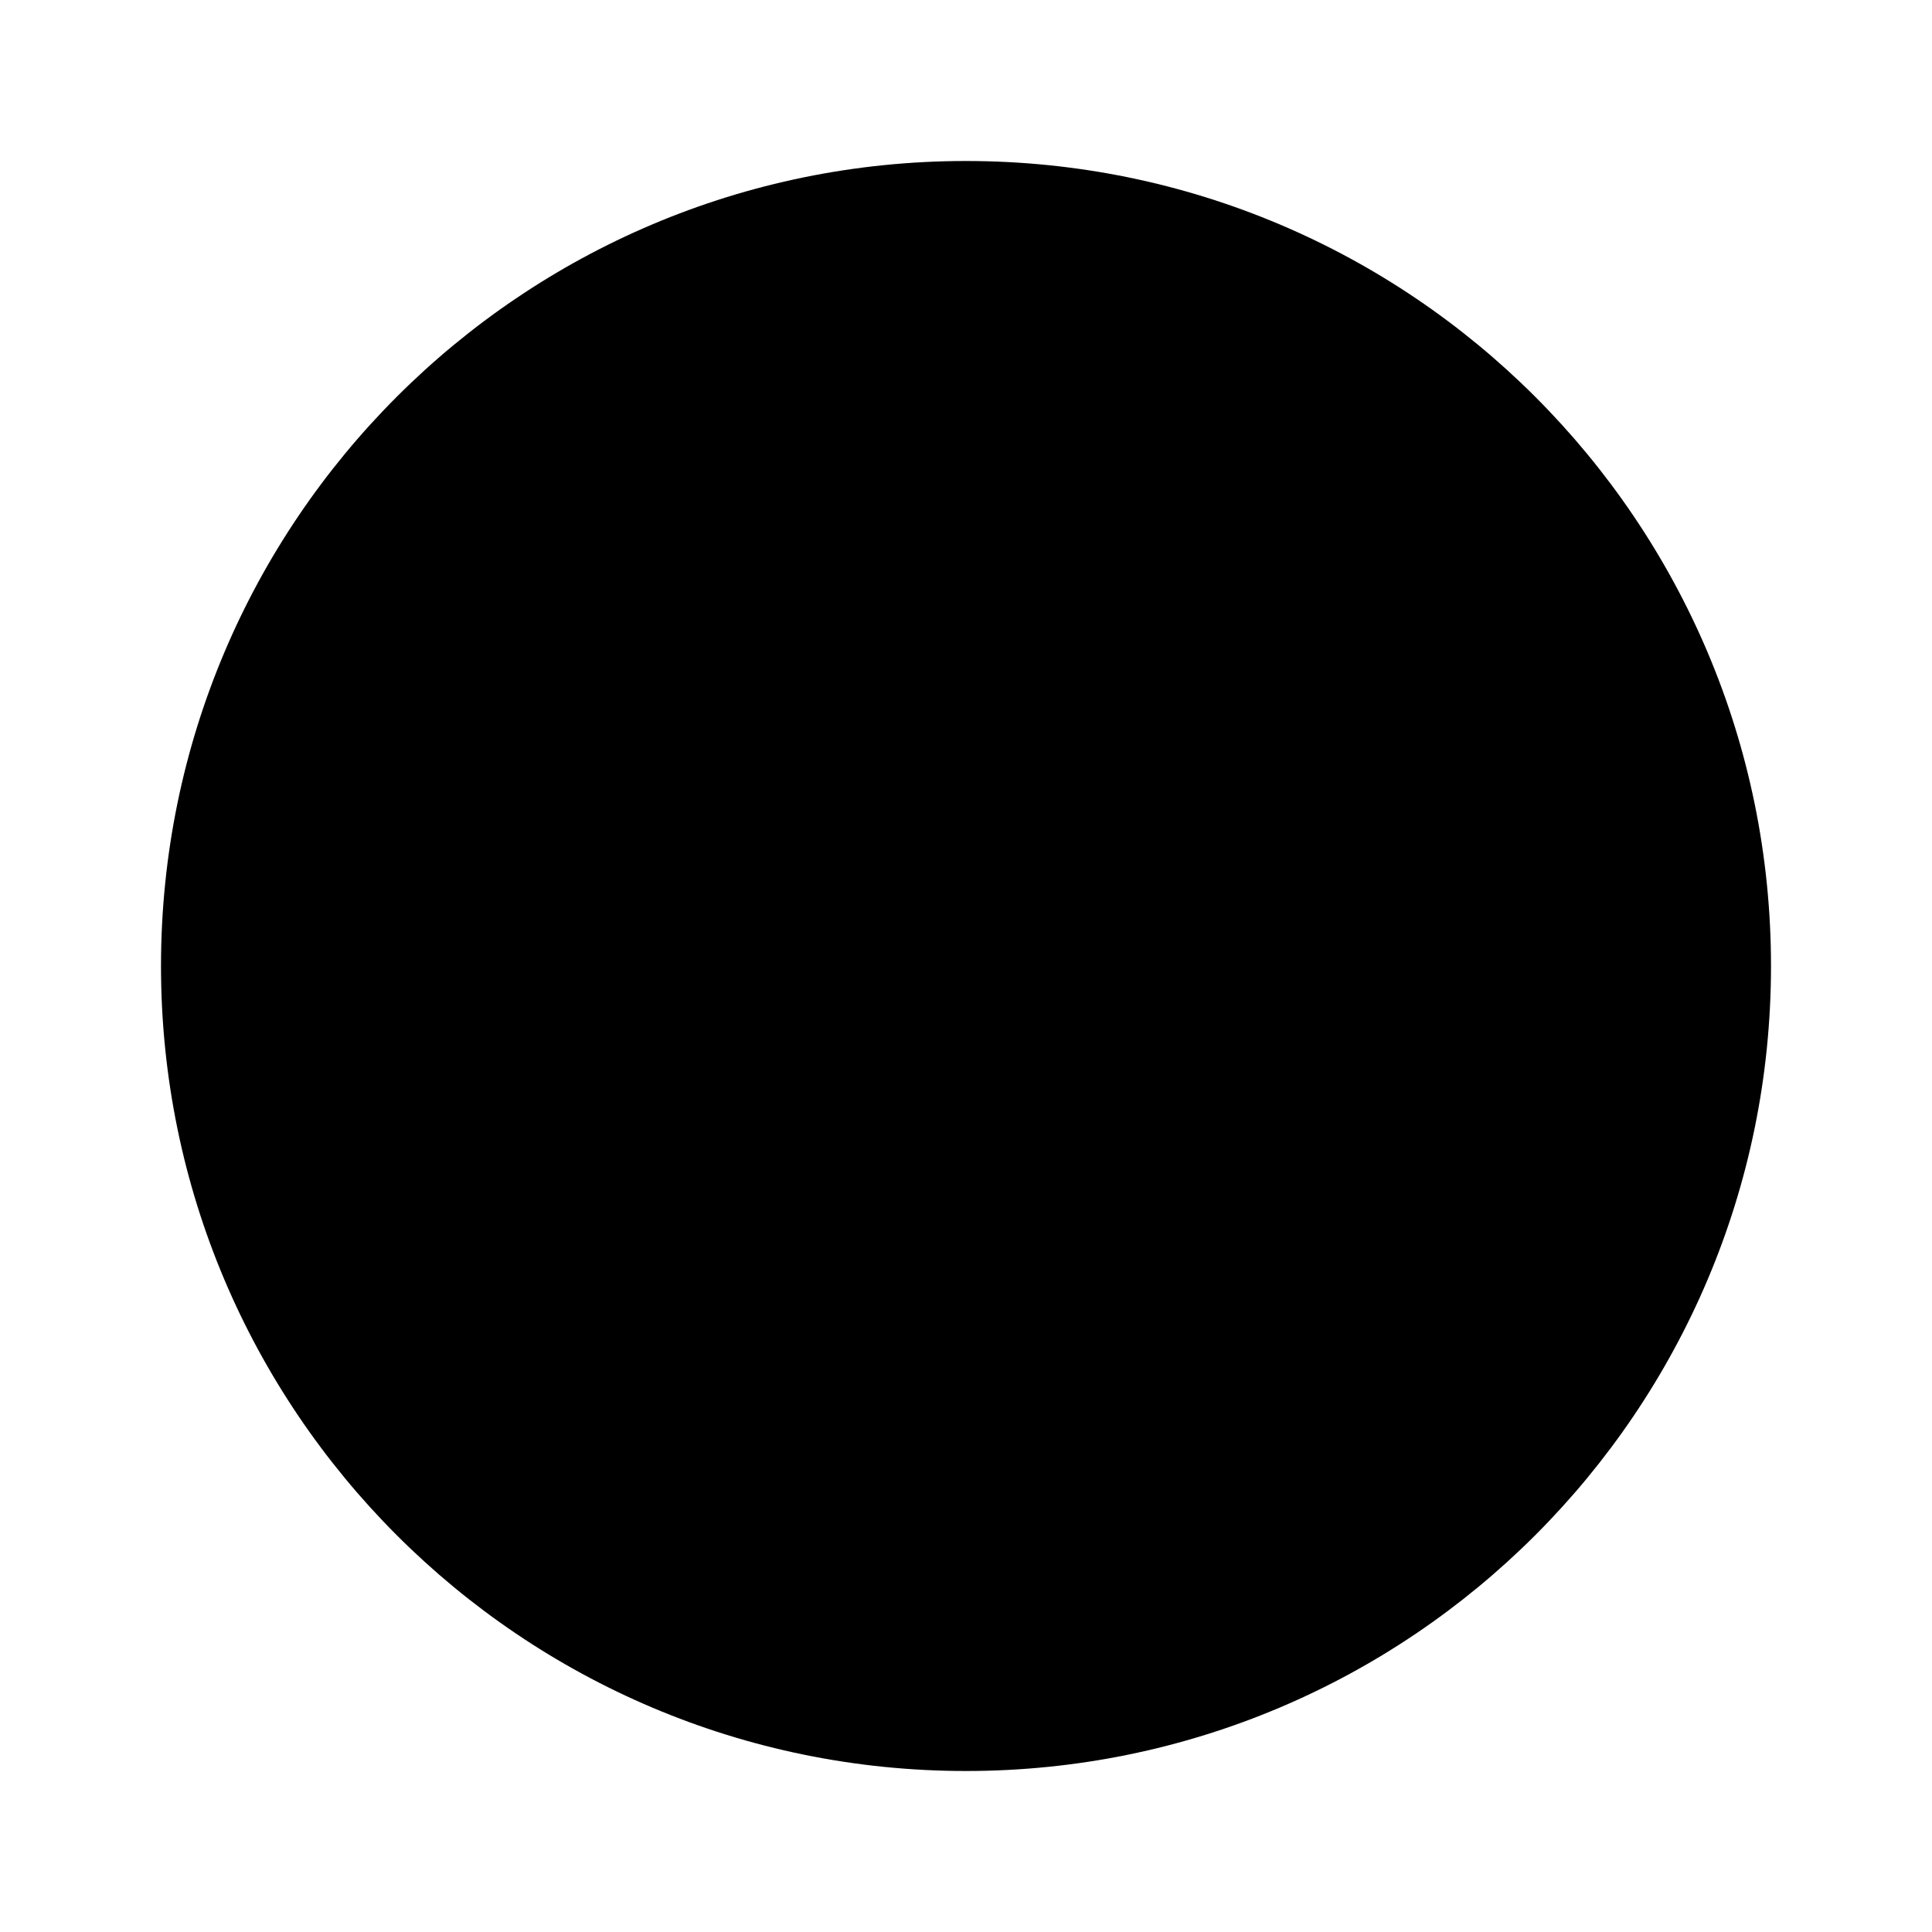
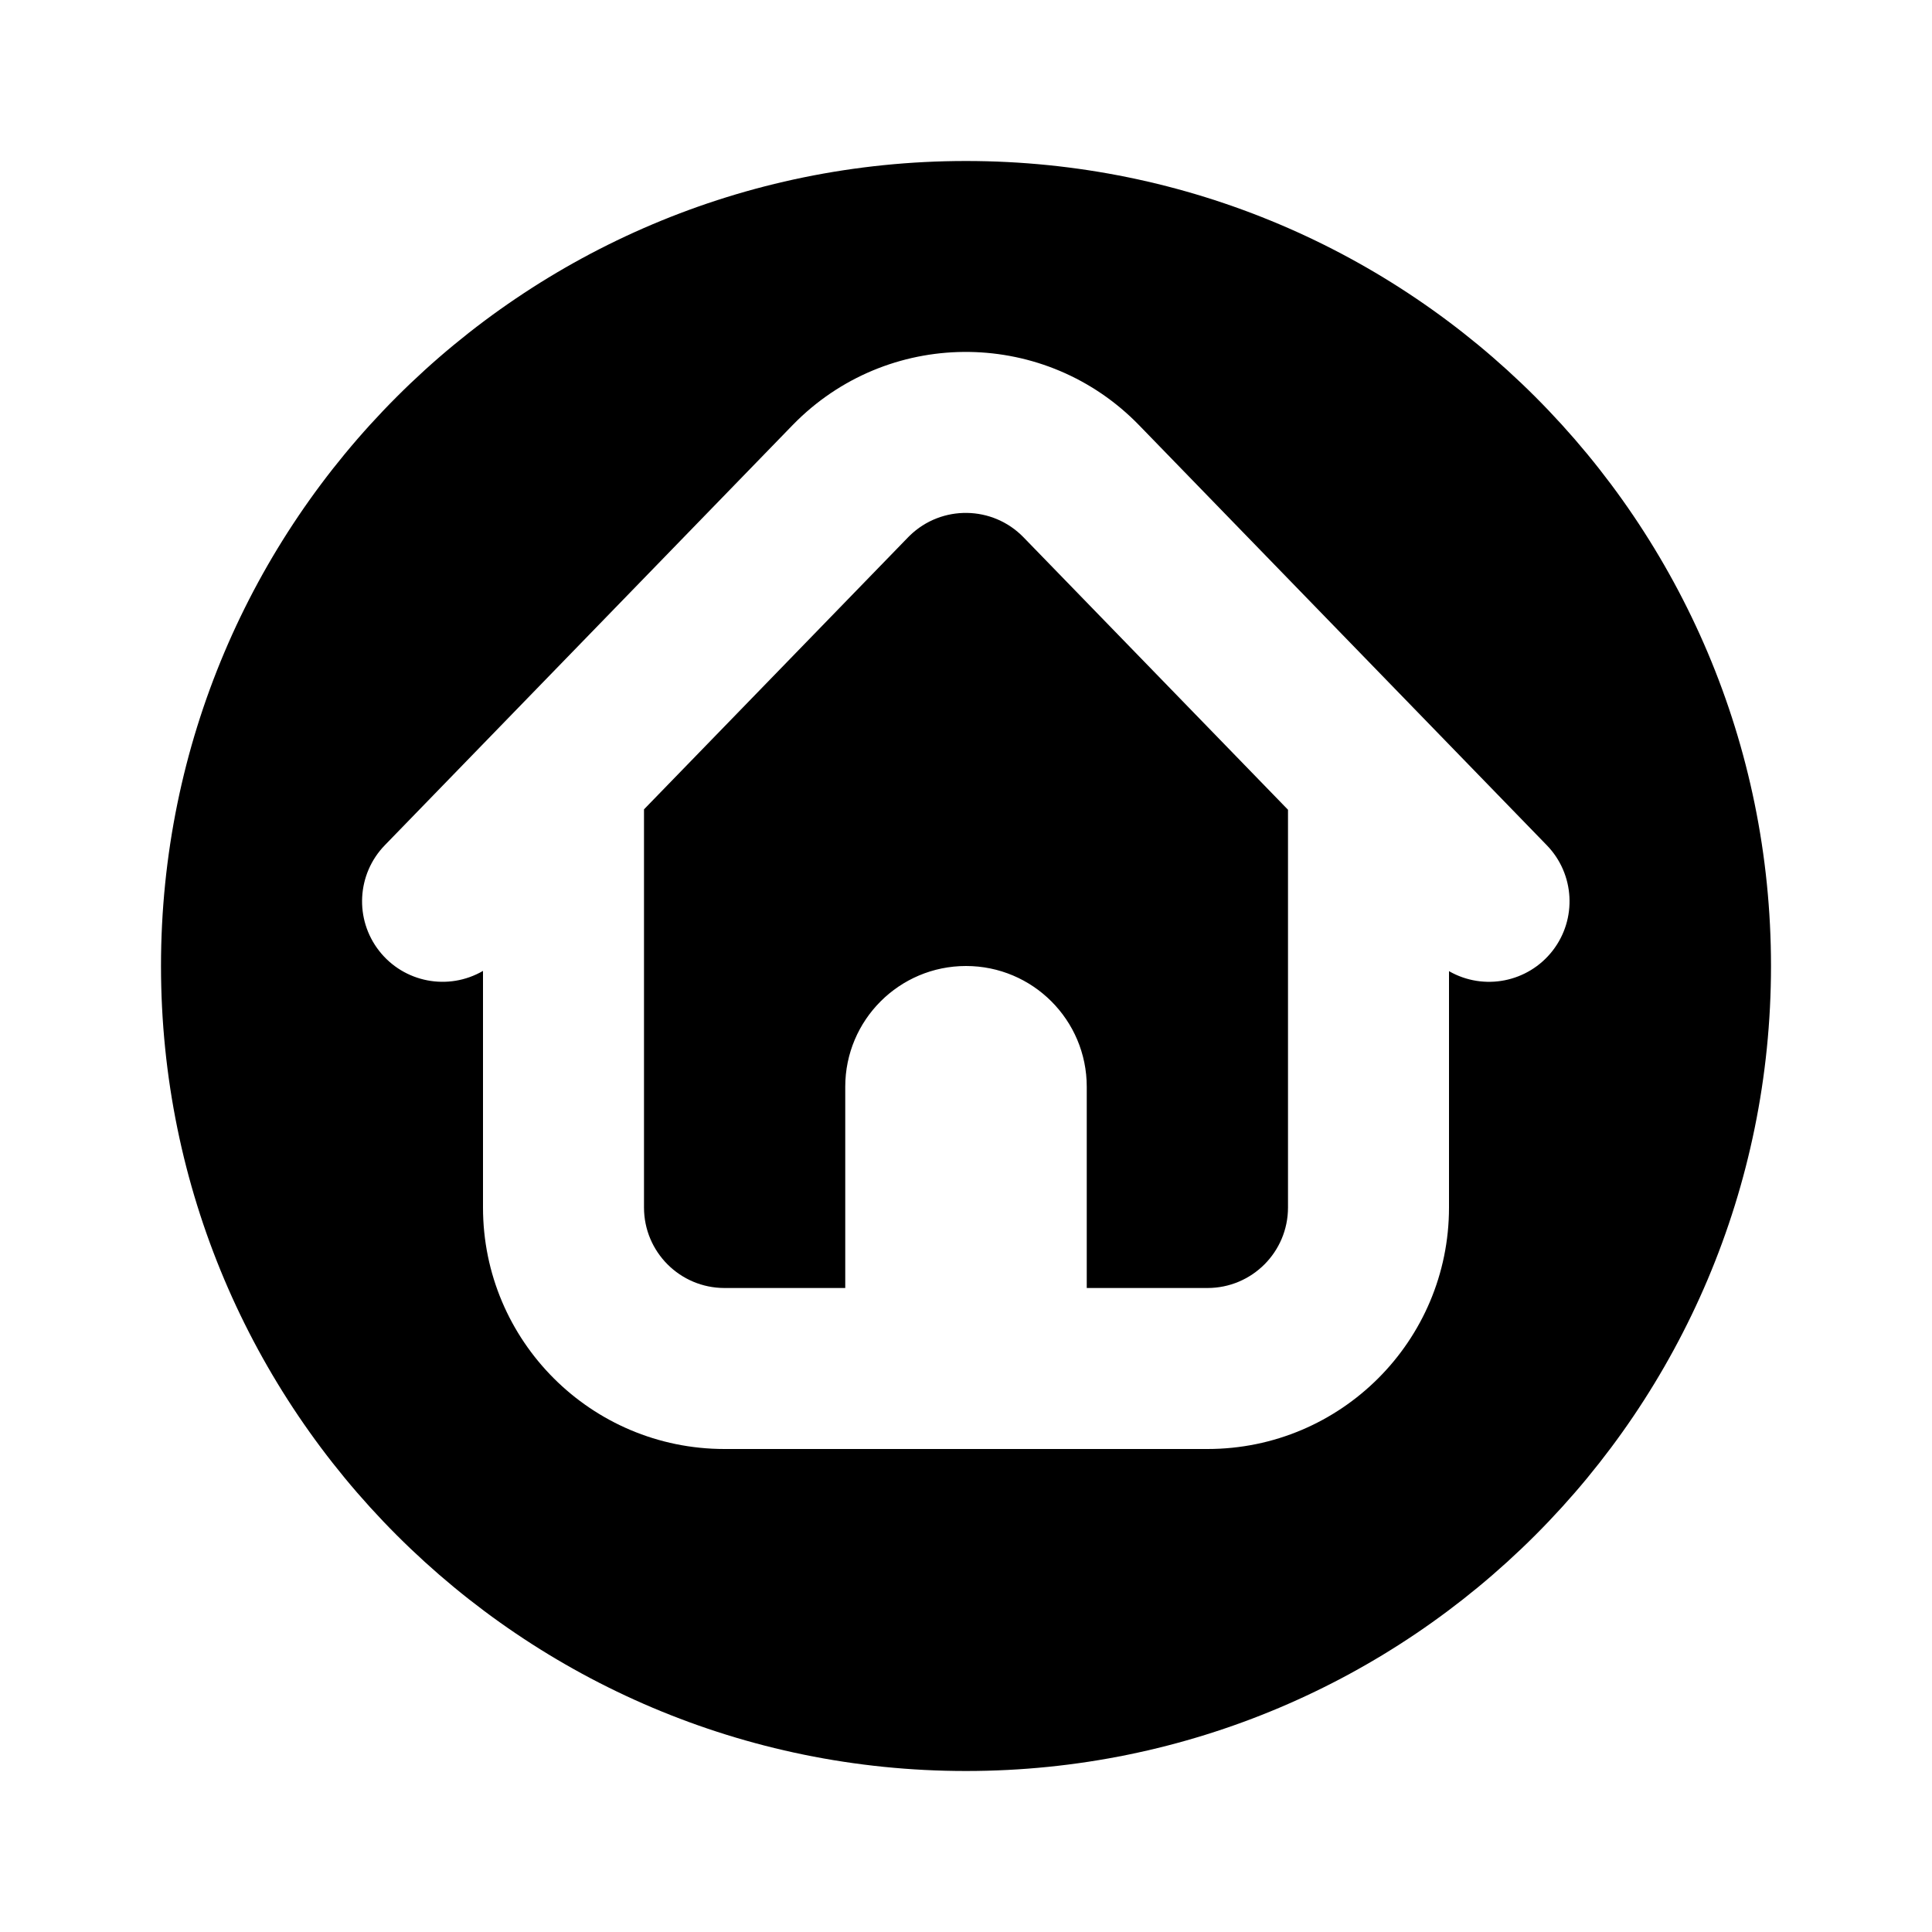
<svg width="24" height="24" viewBox="0 0 24 24">
-   <g fill-rule="evenodd">
-     <path d="M12 22c5.523 0 10-4.477 10-10S17.523 2 12 2 2 6.477 2 12s4.477 10 10 10z" fill="currentColor" />
-     <path d="M11.643 6.357a.506.506 0 0 1 .714 0l4.931 4.931c.393.393.256.712-.29.712H7.002c-.553 0-.68-.323-.29-.712l4.93-4.93z" fill="inherit" />
-     <path d="M8 12.003c0-.554.453-1.003.997-1.003h6.006c.55 0 .997.438.997 1.003v4.994c0 .554-.453 1.003-.997 1.003H8.997A.993.993 0 0 1 8 16.997v-4.994zm2.667 3.514V18h2.666v-2.483a1.334 1.334 0 1 0-2.666 0z" fill="inherit" />
-   </g>
+   <path d="M10.5 16H9a1 1 0 0 1-1-1v-4.946l3.28-3.379.021-.021a1 1 0 0 1 1.414.021L16 10.059V15a1 1 0 0 1-1 1h-1.5v-2.5a1.5 1.5 0 0 0-3 0V16zm7.5-3.936a1 1 0 0 0 1.215-1.564L14.15 5.282a3 3 0 0 0-4.242-.063l-.063.063L4.78 10.5A1 1 0 0 0 6 12.061V15a3 3 0 0 0 3 3h6a3 3 0 0 0 3-3v-2.936zM12 22C6.477 22 2 17.523 2 12S6.477 2 12 2s10 4.477 10 10-4.477 10-10 10z" fill="currentColor" fill-rule="evenodd" />
</svg>
